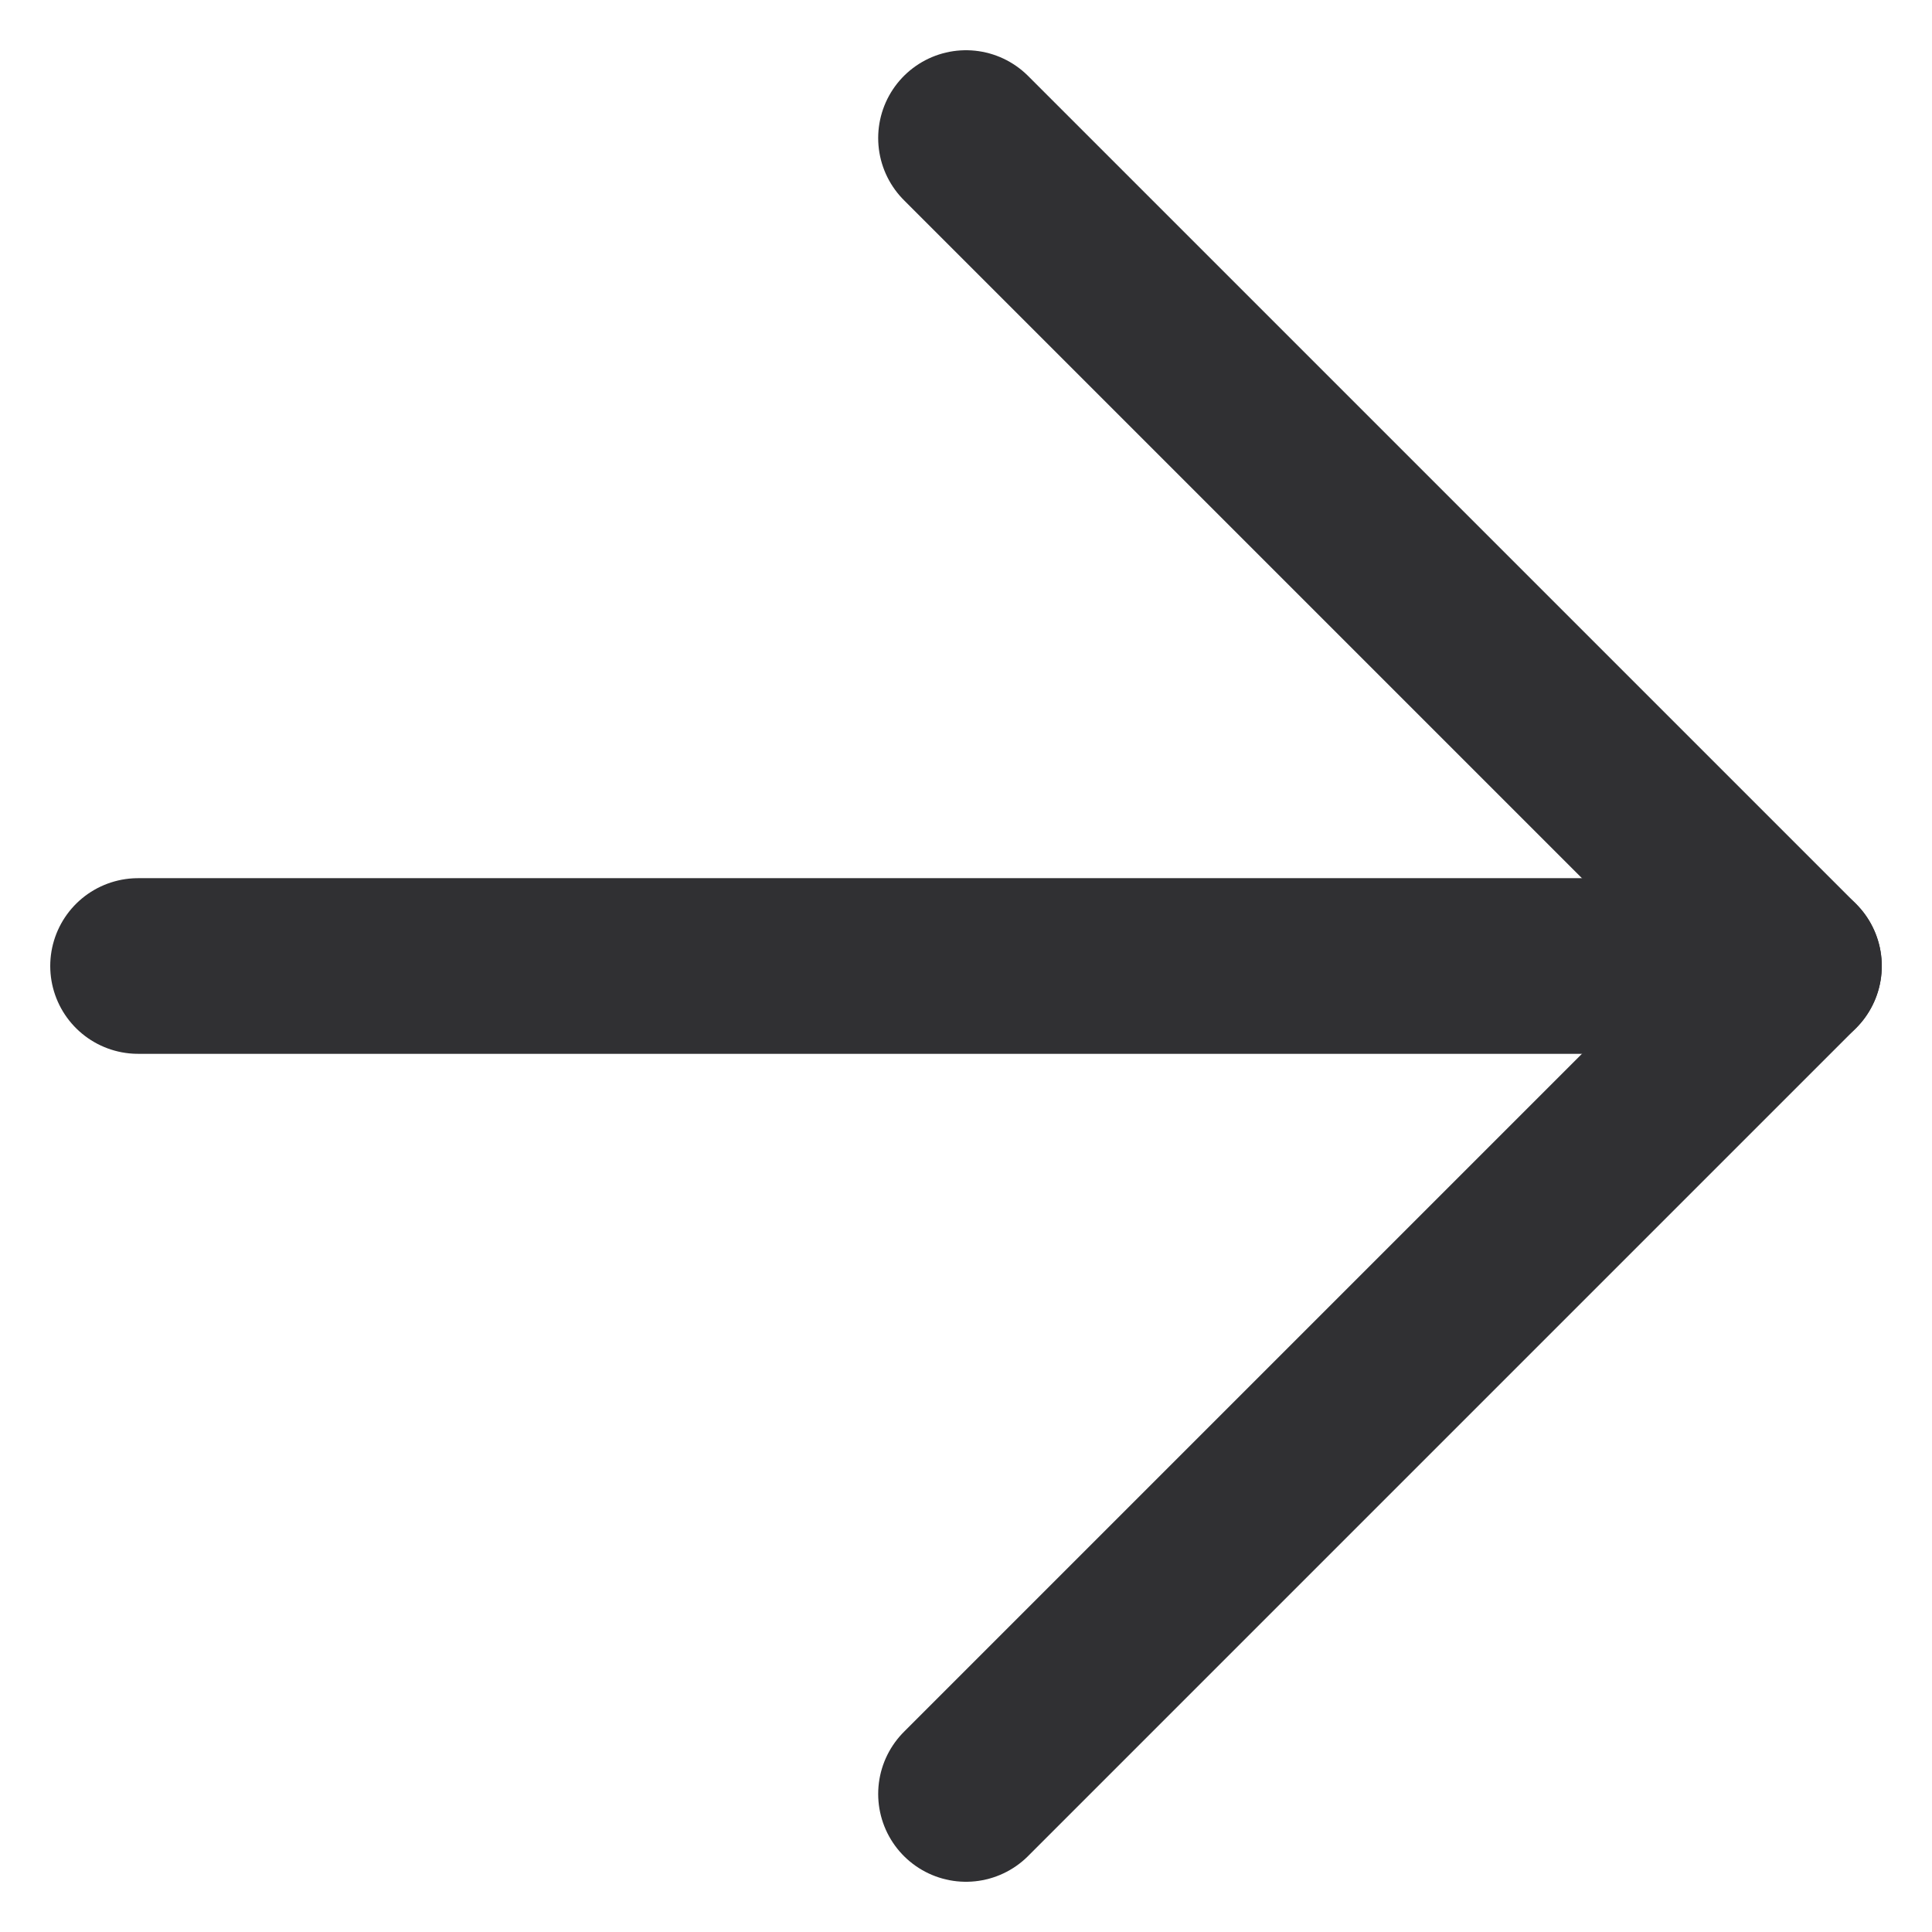
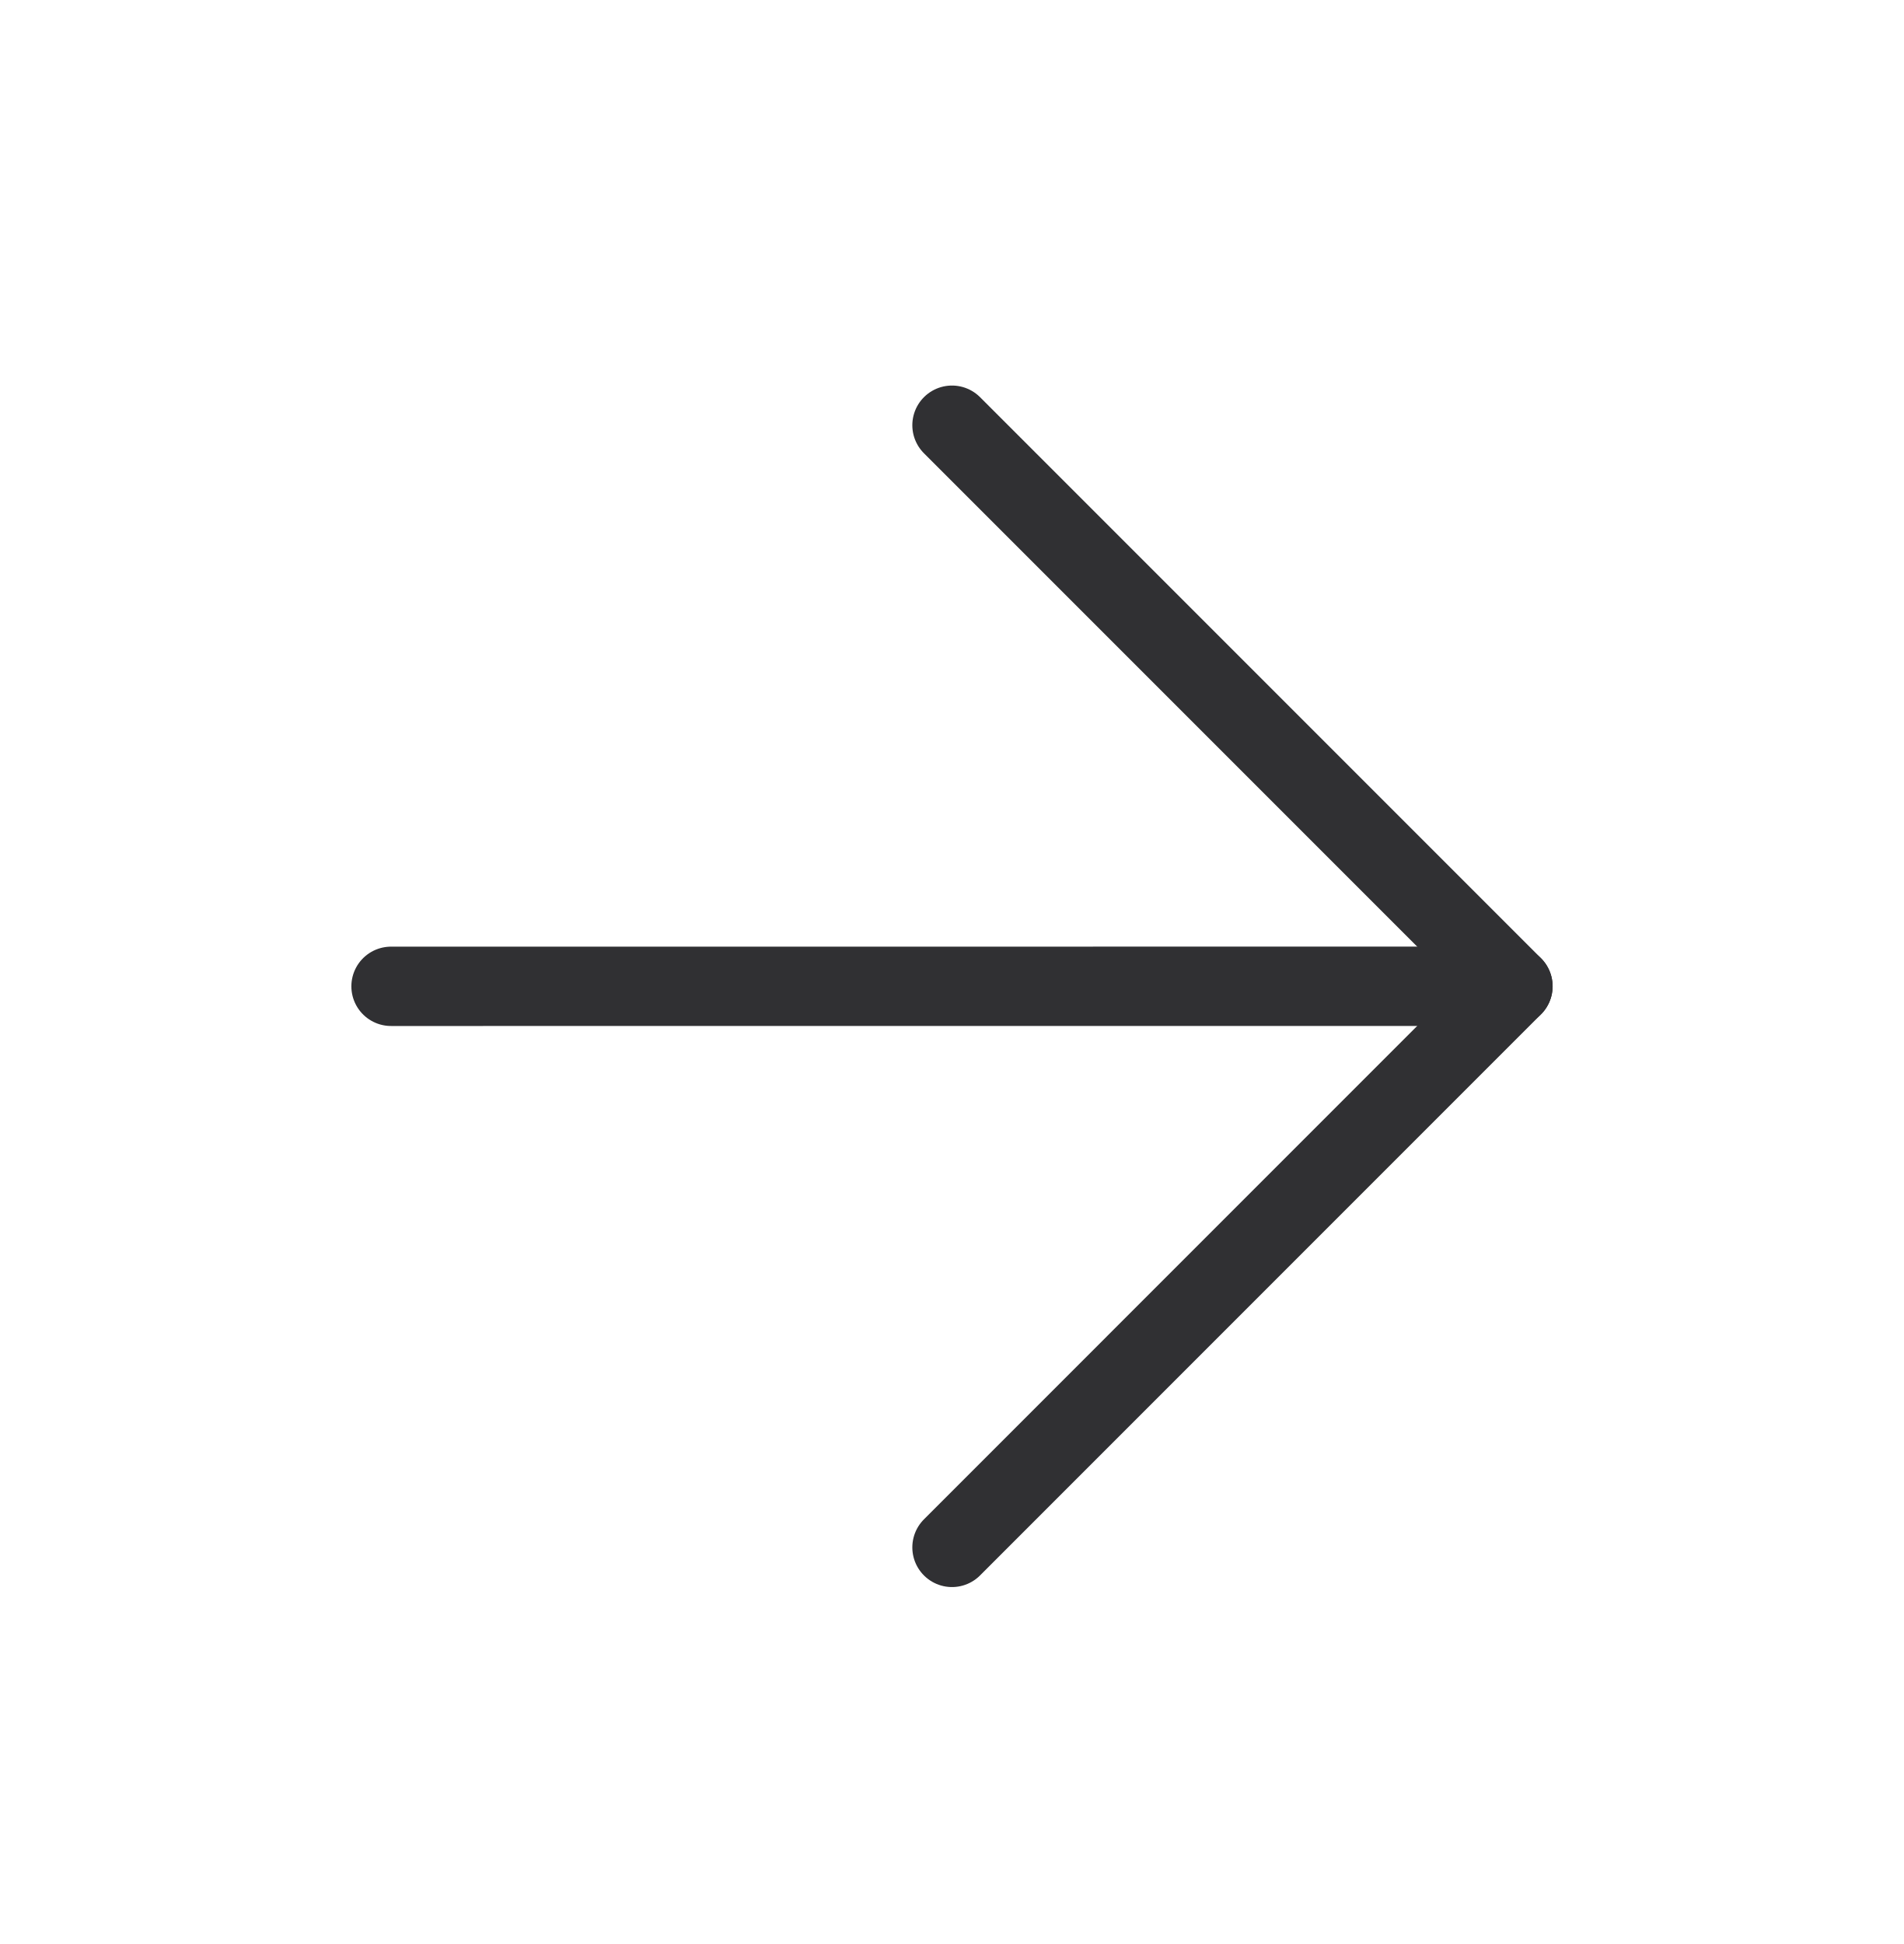
- <svg xmlns="http://www.w3.org/2000/svg" width="22" height="22" viewBox="0 0 22 22" fill="none">
-   <g id="Group 1180">
-     <path id="Vector" d="M1.572 11L20.428 11" stroke="#303033" stroke-width="2" stroke-linecap="round" stroke-linejoin="round" />
-     <path id="Vector_2" d="M11 1.572L20.428 11L11 20.428" stroke="#303033" stroke-width="2" stroke-linecap="round" stroke-linejoin="round" />
-   </g>
+ <svg xmlns="http://www.w3.org/2000/svg" width="48" height="49" viewBox="0 0 48 49" fill="none">
+   <path d="M9.858 24.861L38.142 24.86" stroke="#303033" stroke-width="2" stroke-linecap="round" stroke-linejoin="round" />
+   <path d="M24 10.718L38.142 24.86L24 39.003" stroke="#303033" stroke-width="2" stroke-linecap="round" stroke-linejoin="round" />
</svg>
